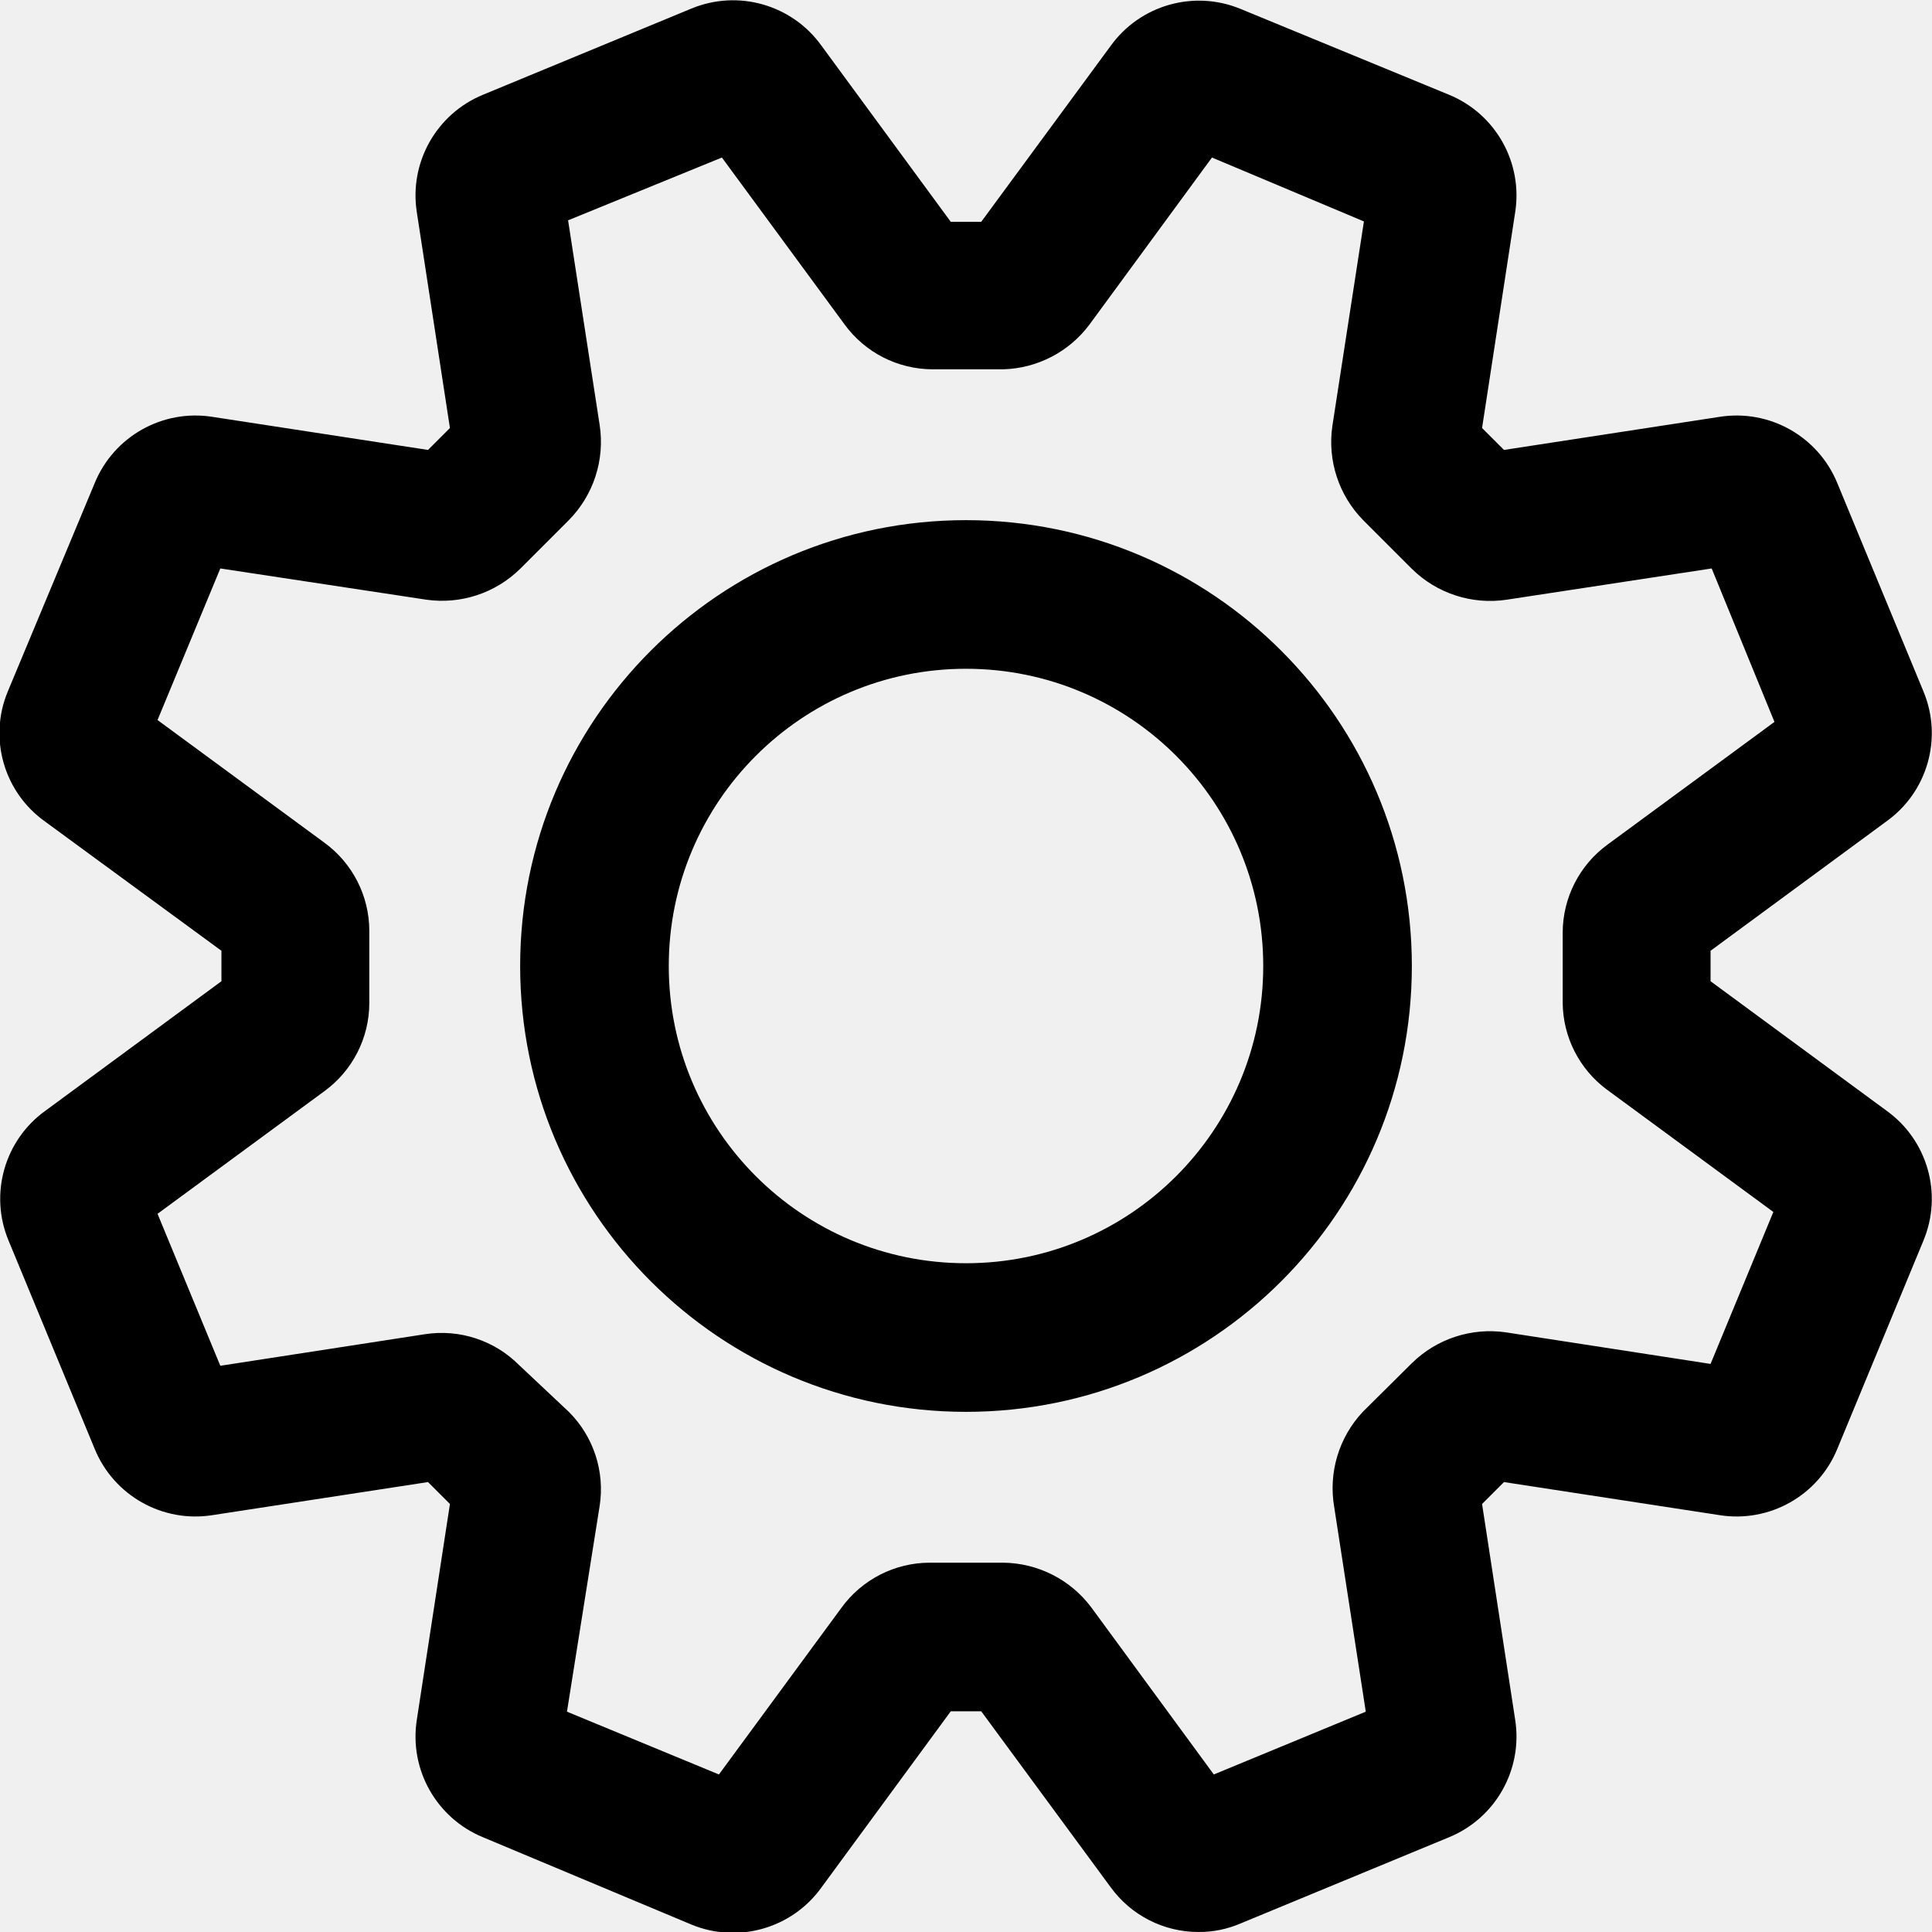
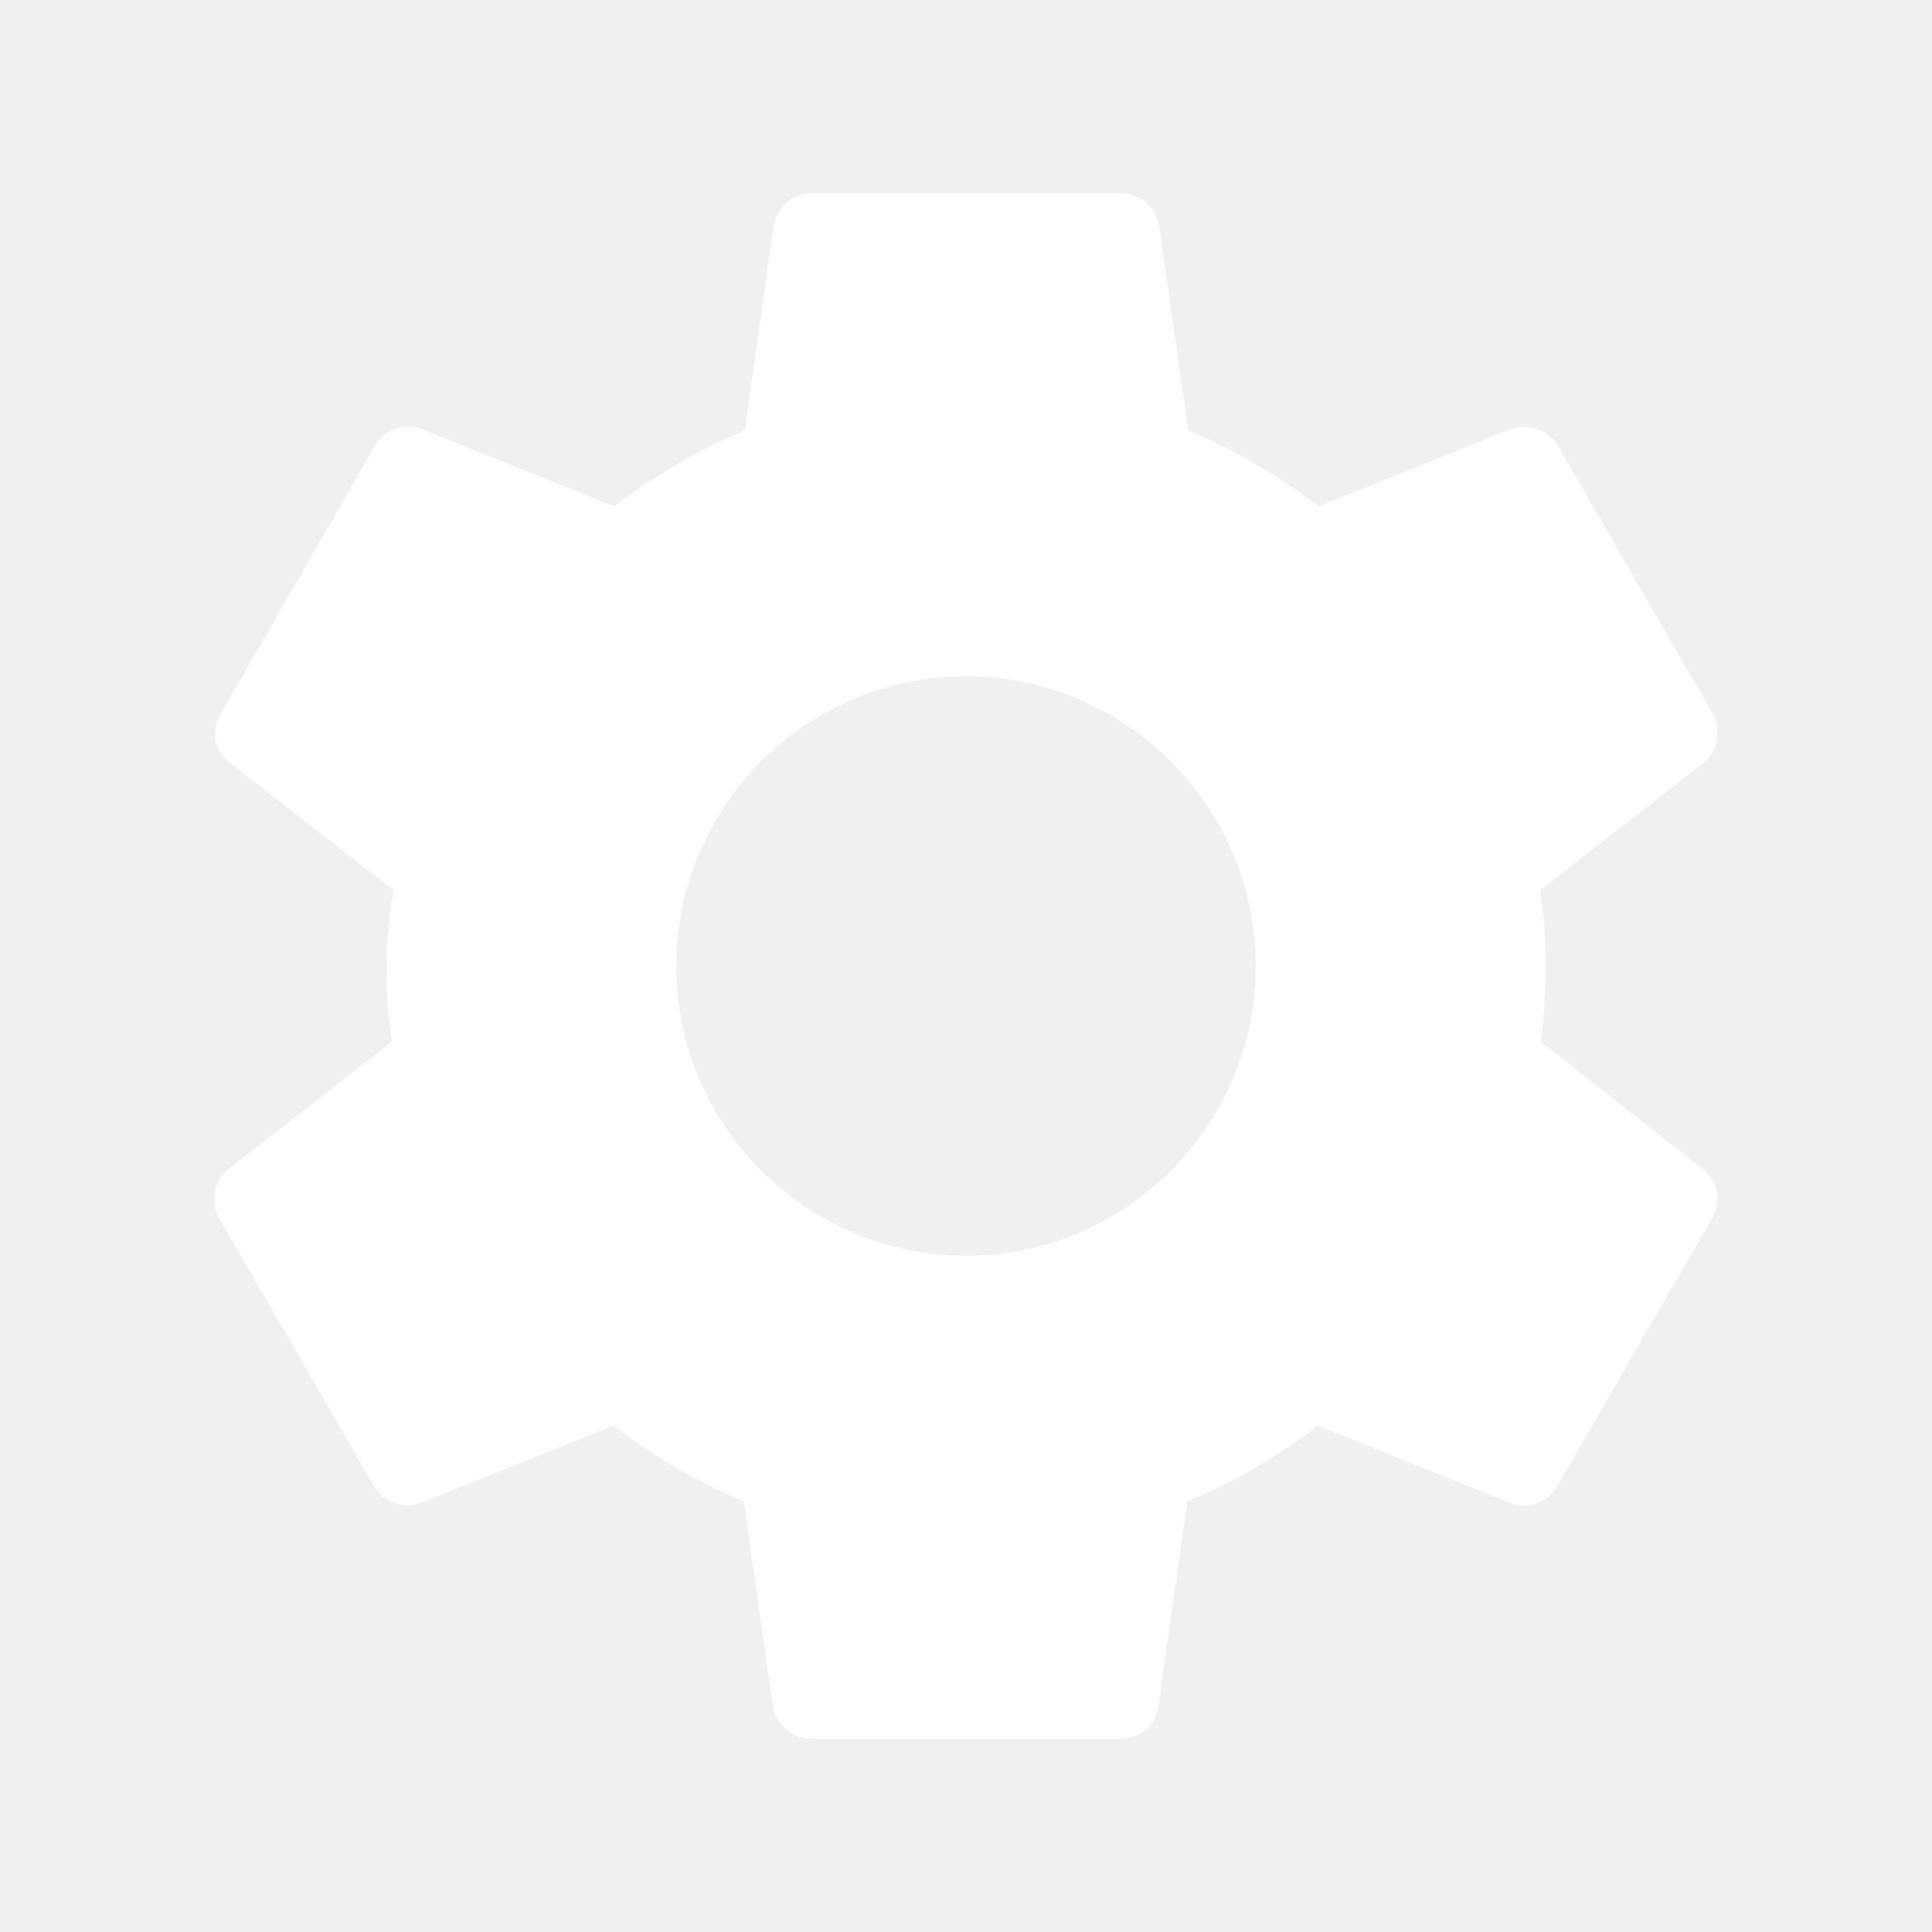
- <svg xmlns="http://www.w3.org/2000/svg" fill="#000000" width="800px" height="800px" viewBox="0 0 52 52" data-name="Layer 1" id="Layer_1">
-   <path d="M32.26,52a2.92,2.92,0,0,1-2.37-1.21l-3.48-4.73h-.82L22.11,50.8a2.93,2.93,0,0,1-3.5,1L13,49.45a2.93,2.93,0,0,1-1.78-3.17l.89-5.8-.59-.59-5.8.89A2.93,2.93,0,0,1,2.55,39L.23,33.39a2.92,2.92,0,0,1,1-3.5l4.73-3.48v-.82L1.21,22.11a2.92,2.92,0,0,1-1-3.5L2.55,13a2.93,2.93,0,0,1,3.17-1.78l5.8.89.59-.59-.89-5.8A2.93,2.93,0,0,1,13,2.55L18.61.23a2.93,2.93,0,0,1,3.5,1l3.48,4.74h.82l3.48-4.73a2.93,2.93,0,0,1,3.5-1L39,2.55a2.93,2.93,0,0,1,1.78,3.17l-.89,5.8.59.59,5.8-.89A2.93,2.93,0,0,1,49.45,13l2.32,5.61a2.92,2.92,0,0,1-1,3.5l-4.73,3.48v.82l4.73,3.48a2.92,2.92,0,0,1,1,3.5L49.45,39a2.93,2.93,0,0,1-3.17,1.78l-5.8-.89-.59.59.89,5.8A2.93,2.93,0,0,1,39,49.45l-5.61,2.32A2.82,2.82,0,0,1,32.26,52Zm-17-5.93,4.09,1.69,3.3-4.49a2.94,2.94,0,0,1,2.37-1.21H27a3,3,0,0,1,2.37,1.2l3.3,4.5,4.09-1.69-.85-5.51A3,3,0,0,1,36.68,38L38,36.69a3,3,0,0,1,2.53-.83l5.51.85,1.69-4.09-4.49-3.3A2.94,2.94,0,0,1,42.06,27v-1.9a2.94,2.94,0,0,1,1.21-2.37l4.49-3.3L46.07,15.3l-5.51.84A3,3,0,0,1,38,15.31L36.69,14a3,3,0,0,1-.83-2.53l.85-5.51L32.62,4.24l-3.3,4.5A3,3,0,0,1,27,9.94h-1.9a2.94,2.94,0,0,1-2.37-1.21l-3.3-4.49L15.29,5.93l.85,5.51A3,3,0,0,1,15.31,14L14,15.31a3,3,0,0,1-2.53.83L5.93,15.3,4.24,19.38l4.49,3.3a2.94,2.94,0,0,1,1.21,2.37V27a2.94,2.94,0,0,1-1.21,2.37l-4.49,3.3,1.69,4.09,5.51-.85a2.94,2.94,0,0,1,2.53.83L15.31,38a2.94,2.94,0,0,1,.83,2.53Zm31.6-30.9Zm-.31-2h0ZM26,38A12,12,0,1,1,38,26,12,12,0,0,1,26,38Zm0-20a8,8,0,1,0,8,8A8,8,0,0,0,26,18Z" />
+ <svg xmlns="http://www.w3.org/2000/svg" width="24px" height="24px" viewBox="0 0 24 24" version="1.1">
+   <path d="M19.14 12.94c.04-.3.06-.61.06-.94 0-.32-.02-.64-.07-.94l2.03-1.58c.18-.14.23-.41.12-.61l-1.92-3.32c-.12-.22-.37-.29-.59-.22l-2.39.96c-.5-.38-1.03-.7-1.62-.94l-.36-2.54c-.04-.24-.24-.41-.48-.41h-3.84c-.24 0-.43.17-.47.41l-.36 2.54c-.59.24-1.13.57-1.62.94l-2.39-.96c-.22-.08-.47 0-.59.22L2.74 8.87c-.12.21-.08.47.12.61l2.03 1.58c-.05.3-.09.63-.09.94s.02.64.07.94l-2.03 1.58c-.18.14-.23.41-.12.61l1.92 3.32c.12.22.37.29.59.22l2.39-.96c.5.38 1.03.7 1.62.94l.36 2.54c.05.24.24.41.48.41h3.84c.24 0 .44-.17.47-.41l.36-2.54c.59-.24 1.13-.56 1.62-.94l2.39.96c.22.08.47 0 .59-.22l1.92-3.32c.12-.22.07-.47-.12-.61l-2.01-1.58zM12 15.6c-1.98 0-3.6-1.62-3.6-3.6s1.62-3.6 3.6-3.6 3.6 1.62 3.6 3.6-1.62 3.6-3.6 3.6z" fill="#ffffff" />
</svg>
